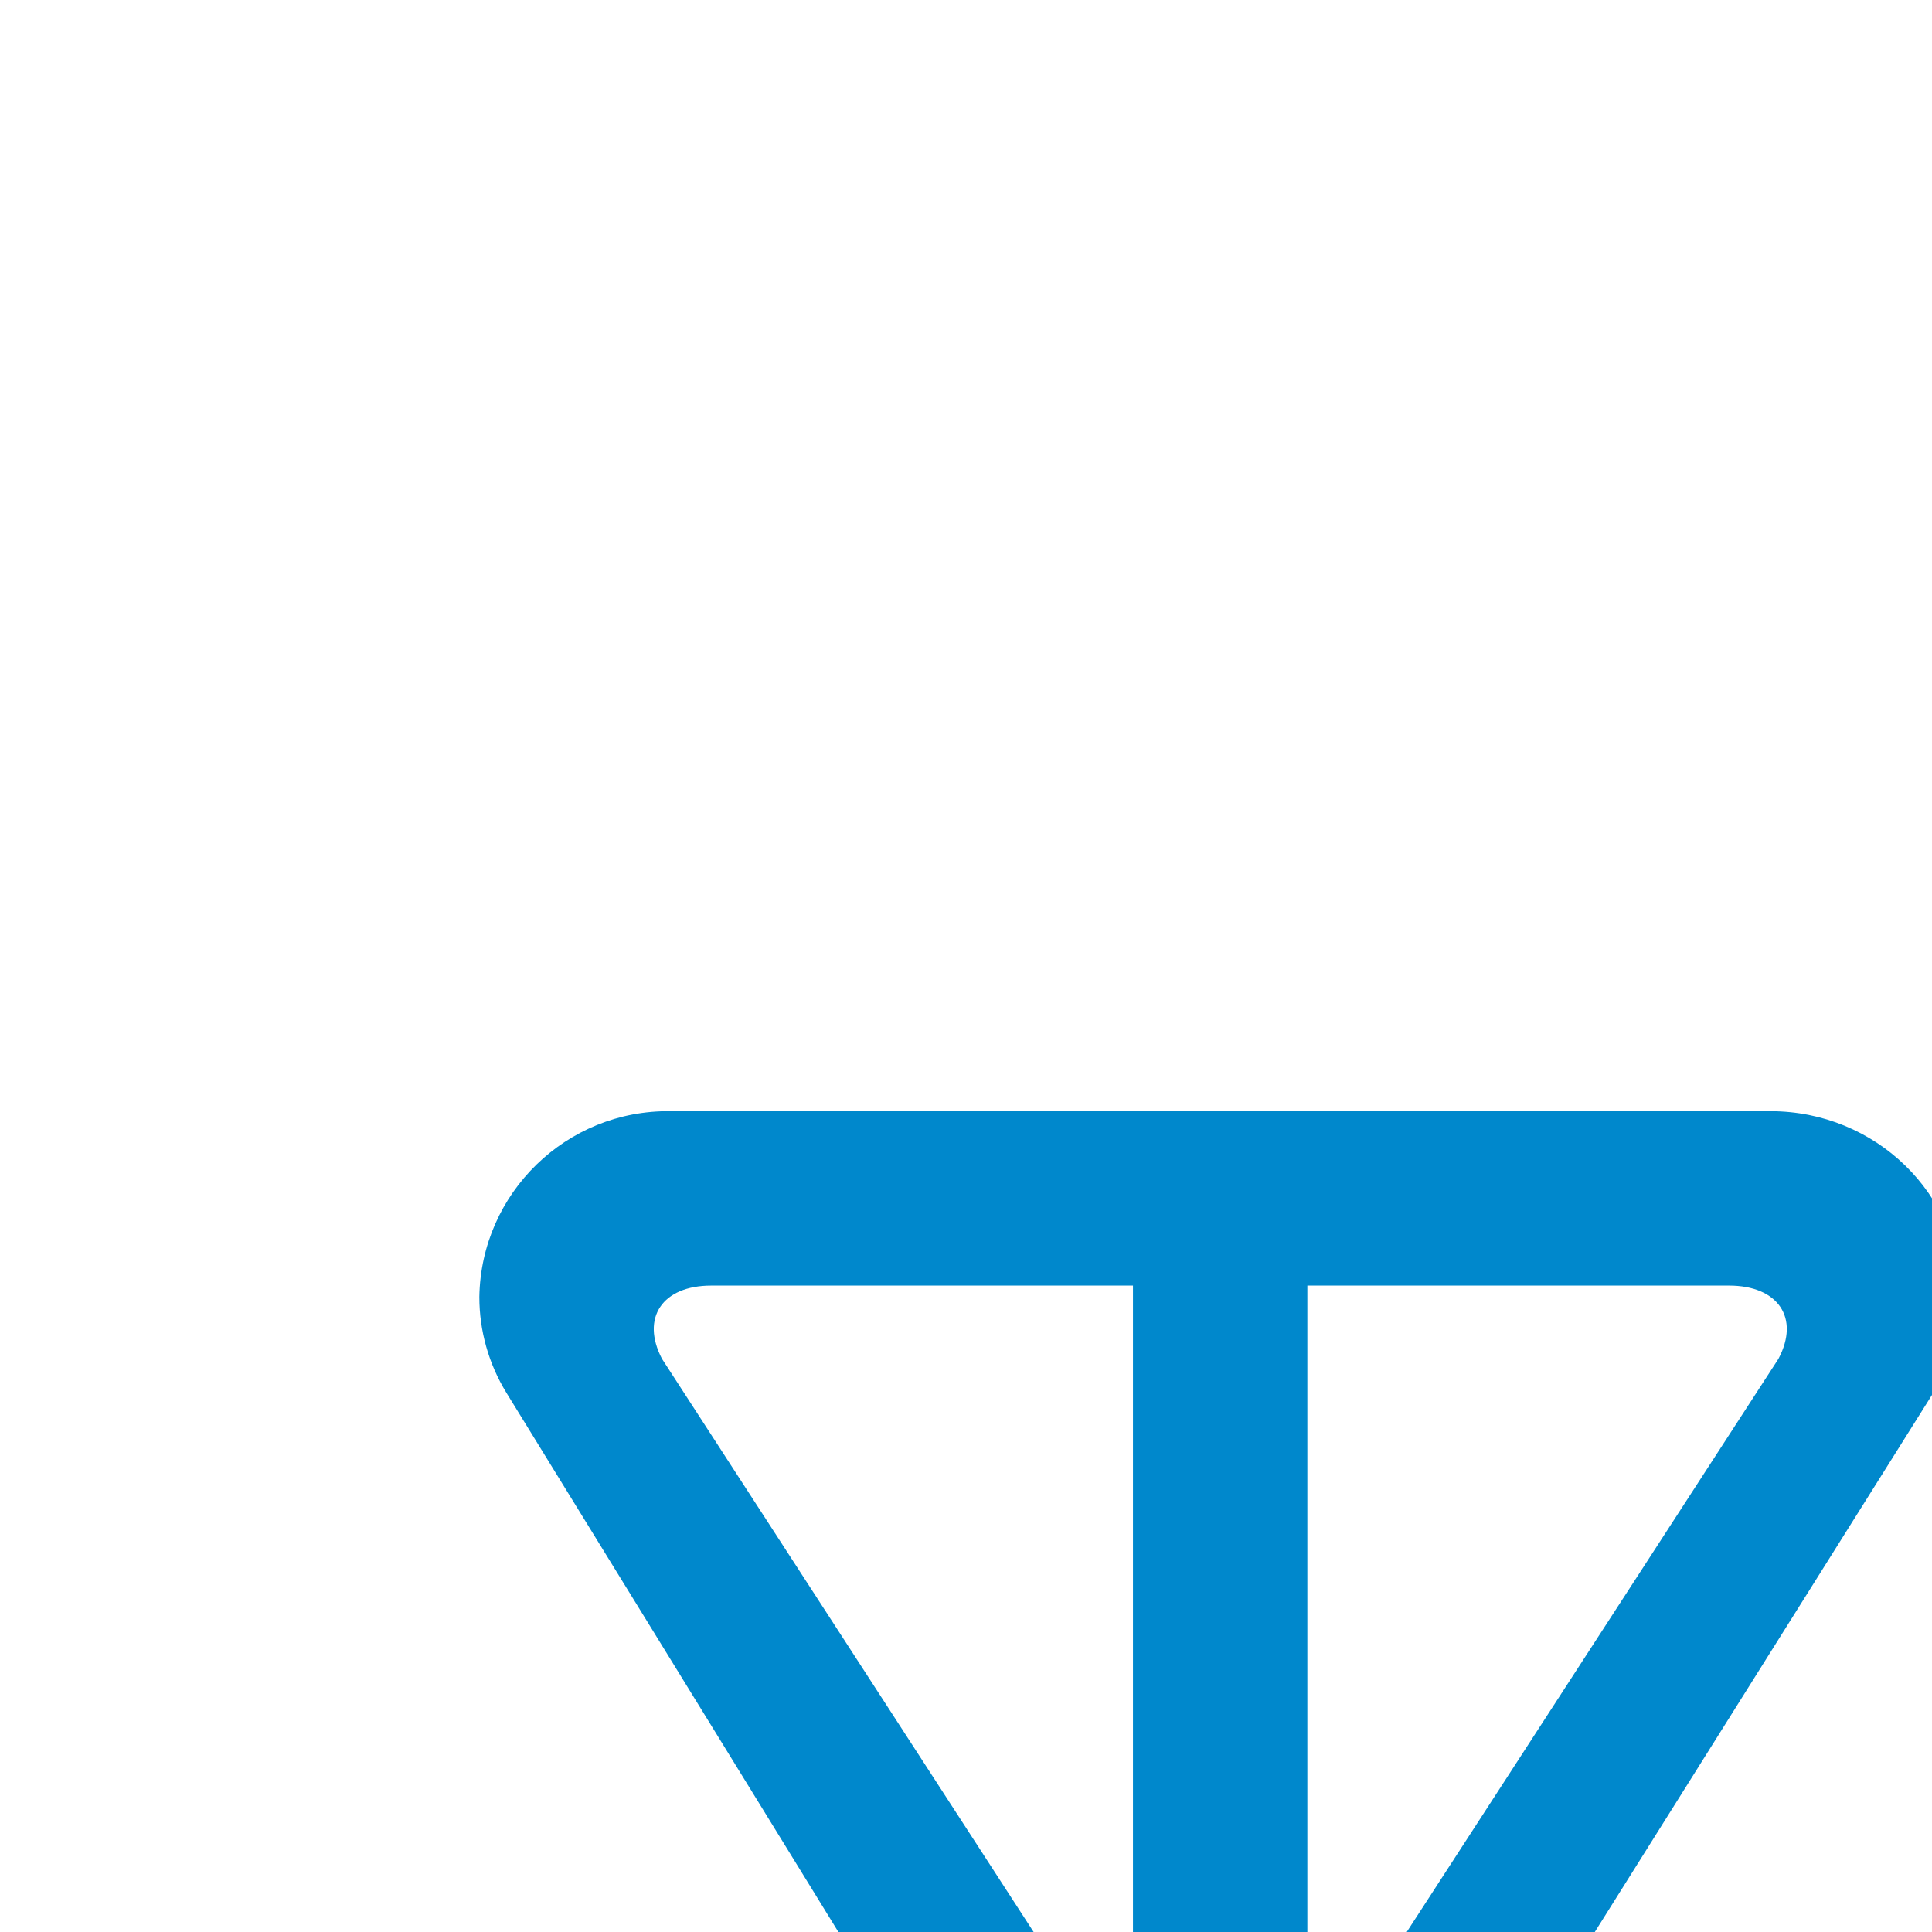
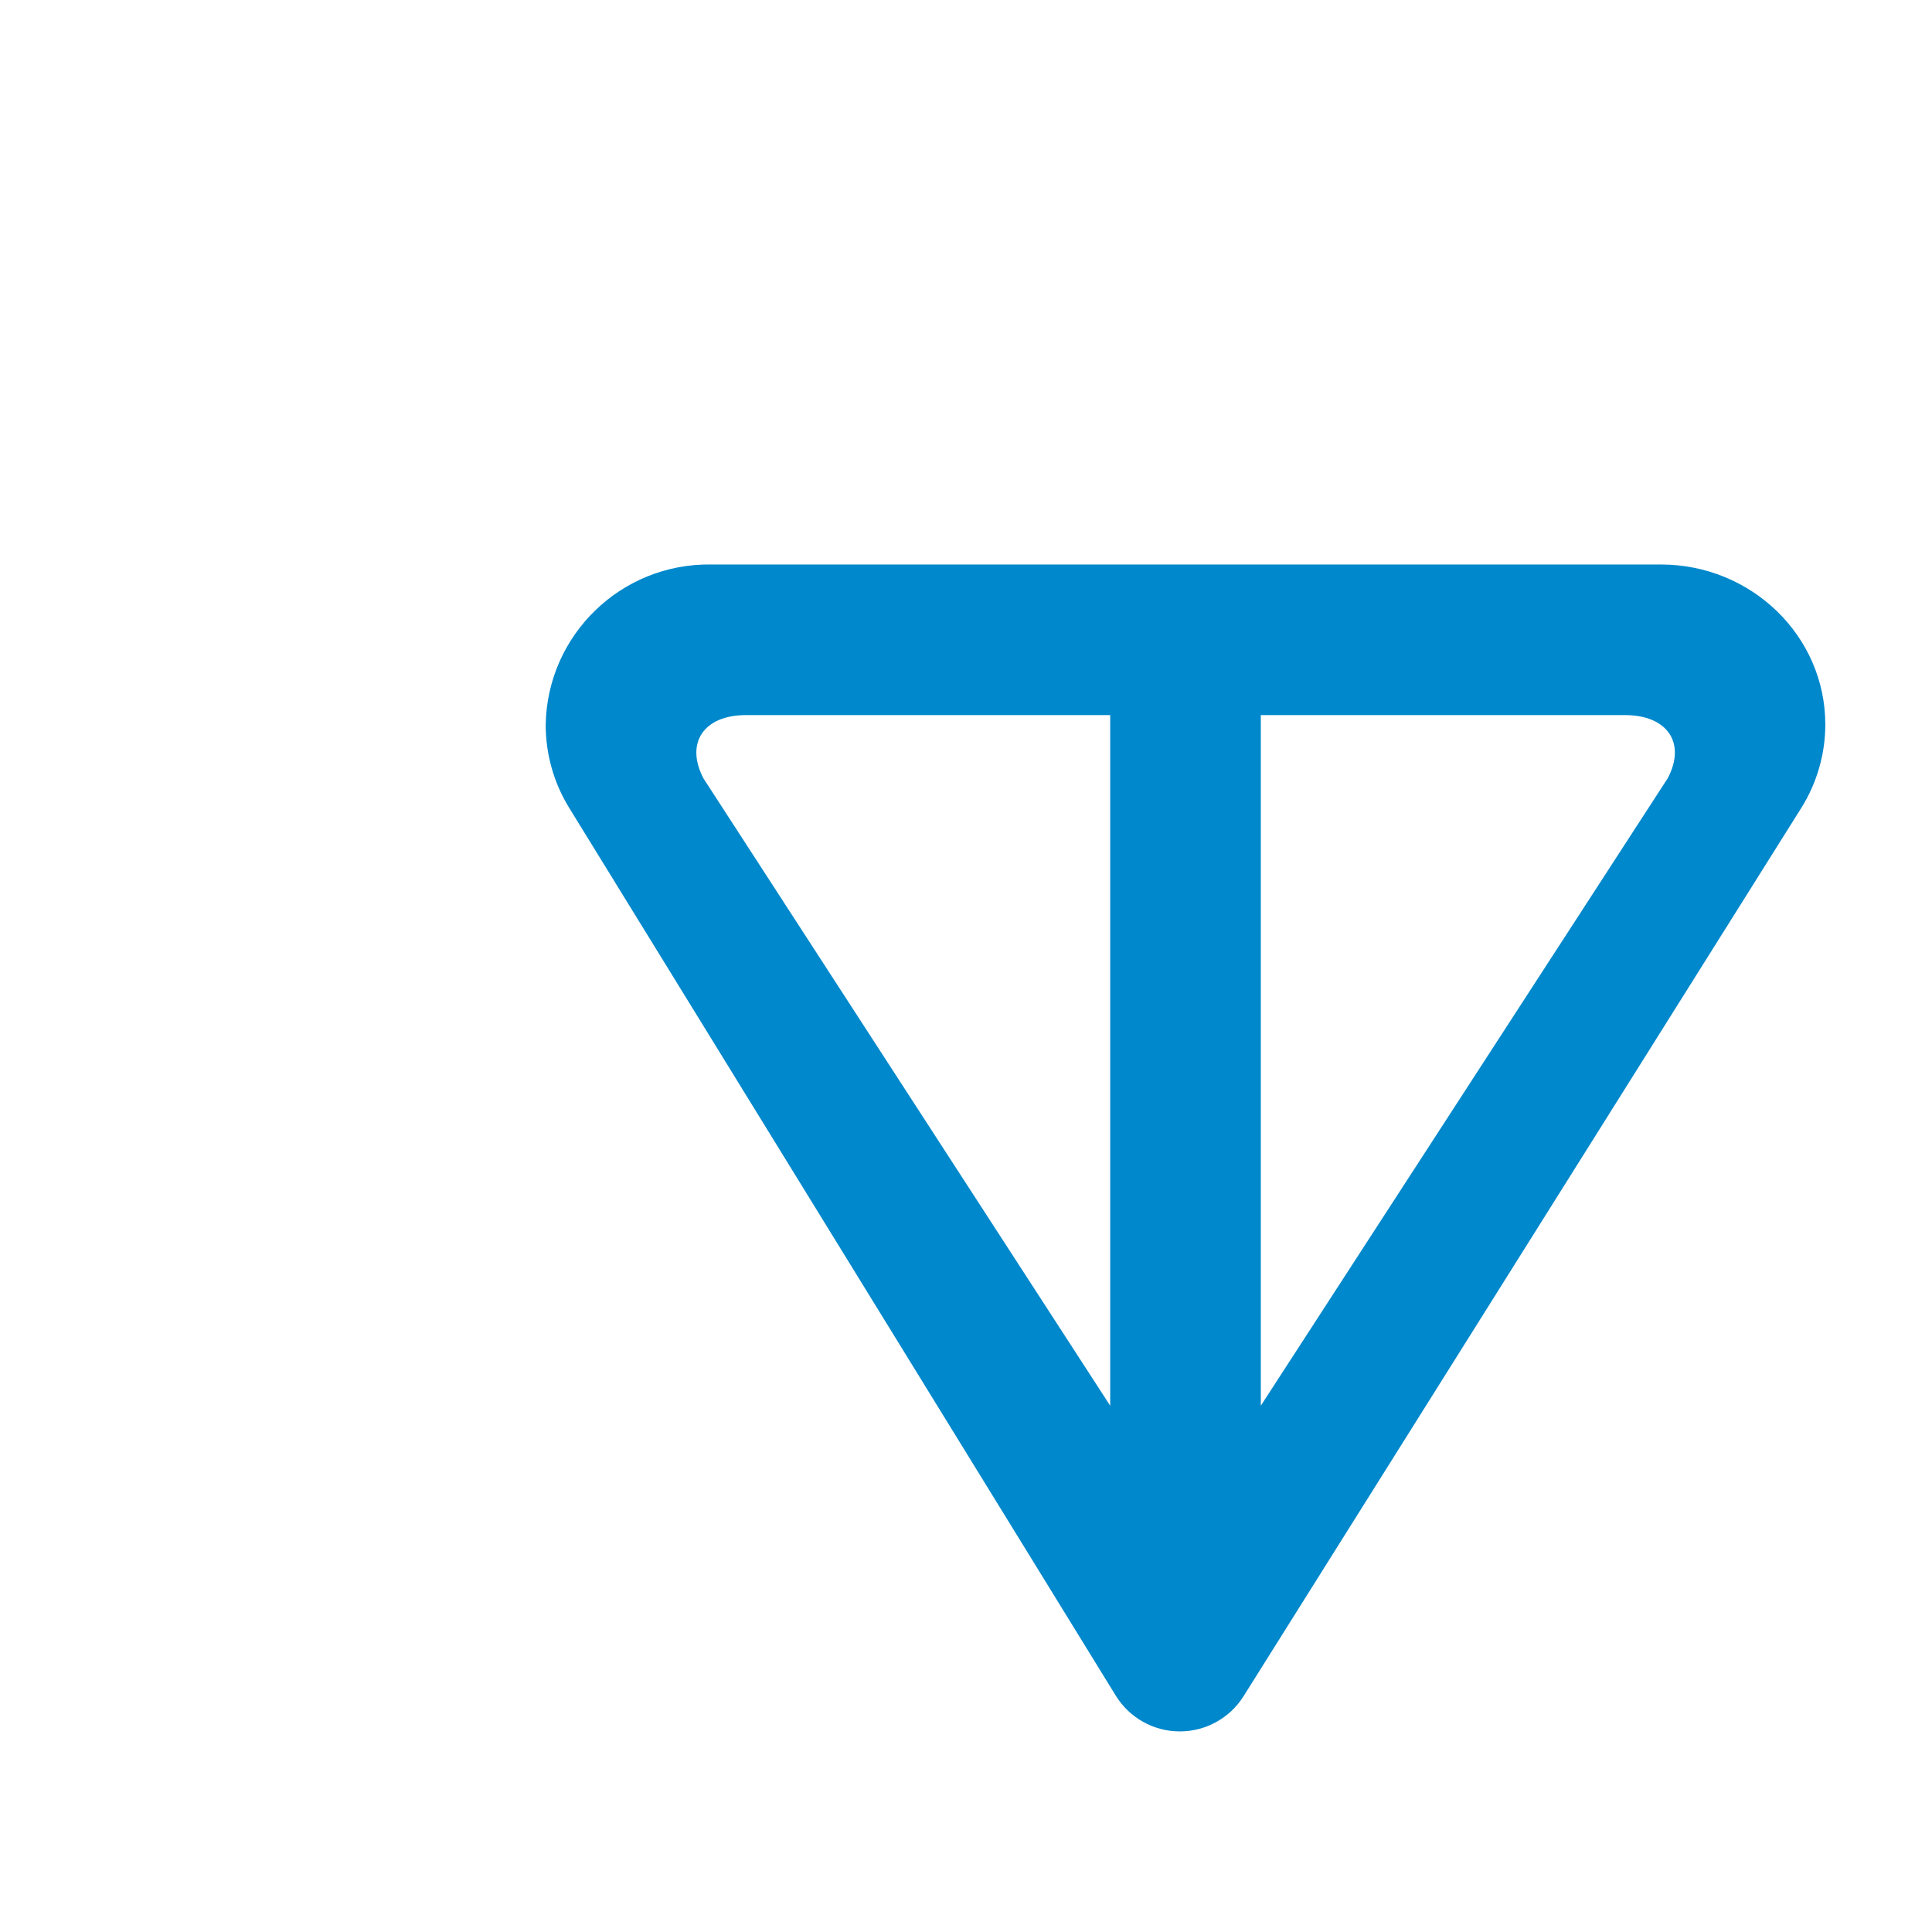
- <svg xmlns="http://www.w3.org/2000/svg" width="200" height="200" viewBox="0 0 19 10">
+ <svg xmlns="http://www.w3.org/2000/svg" width="200" height="200" viewBox="0 0 19 22">
  <path fill="#08C" d="M19.011 9.201L12.66 19.316a.857.857 0 0 1-1.453-.005L4.98 9.197a1.8 1.8 0 0 1-.266-.943a1.856 1.856 0 0 1 1.881-1.826h10.817c1.033 0 1.873.815 1.873 1.822c0 .334-.094.664-.274.951M6.51 8.863l4.632 7.144V8.143H6.994c-.48 0-.694.317-.484.72m6.347 7.144l4.633-7.144c.214-.403-.005-.72-.485-.72h-4.148z" />
</svg>
